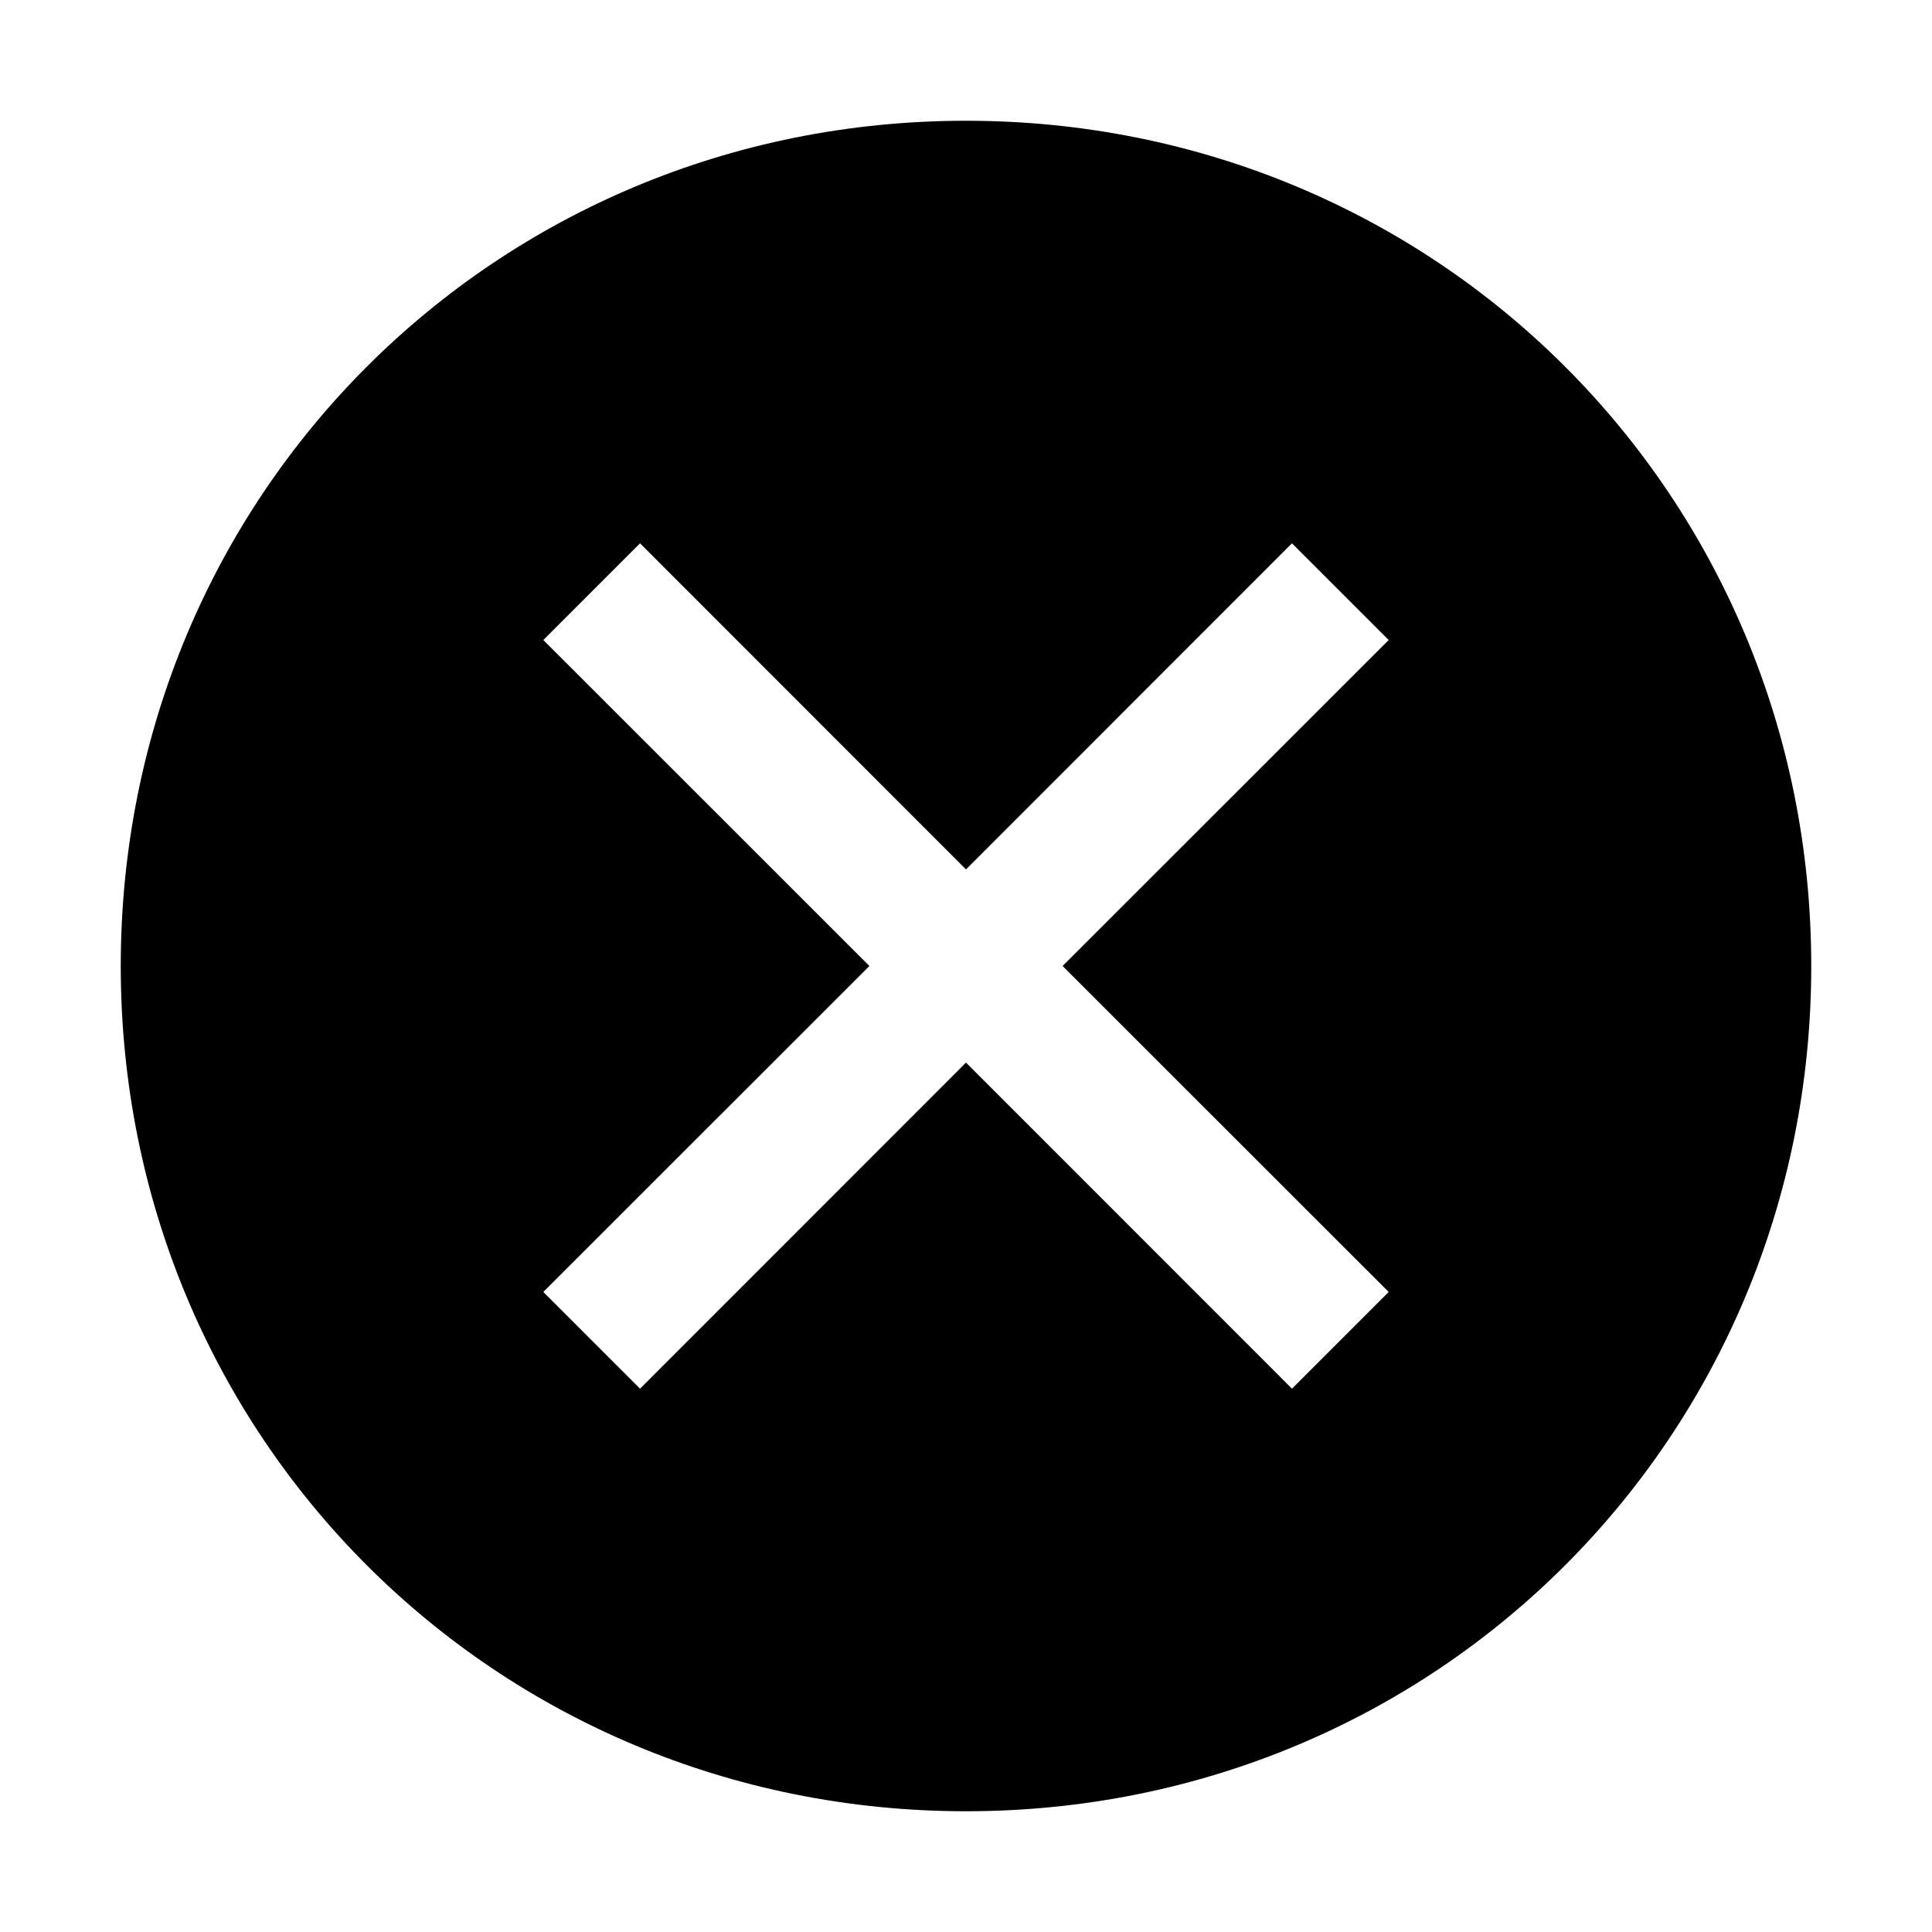
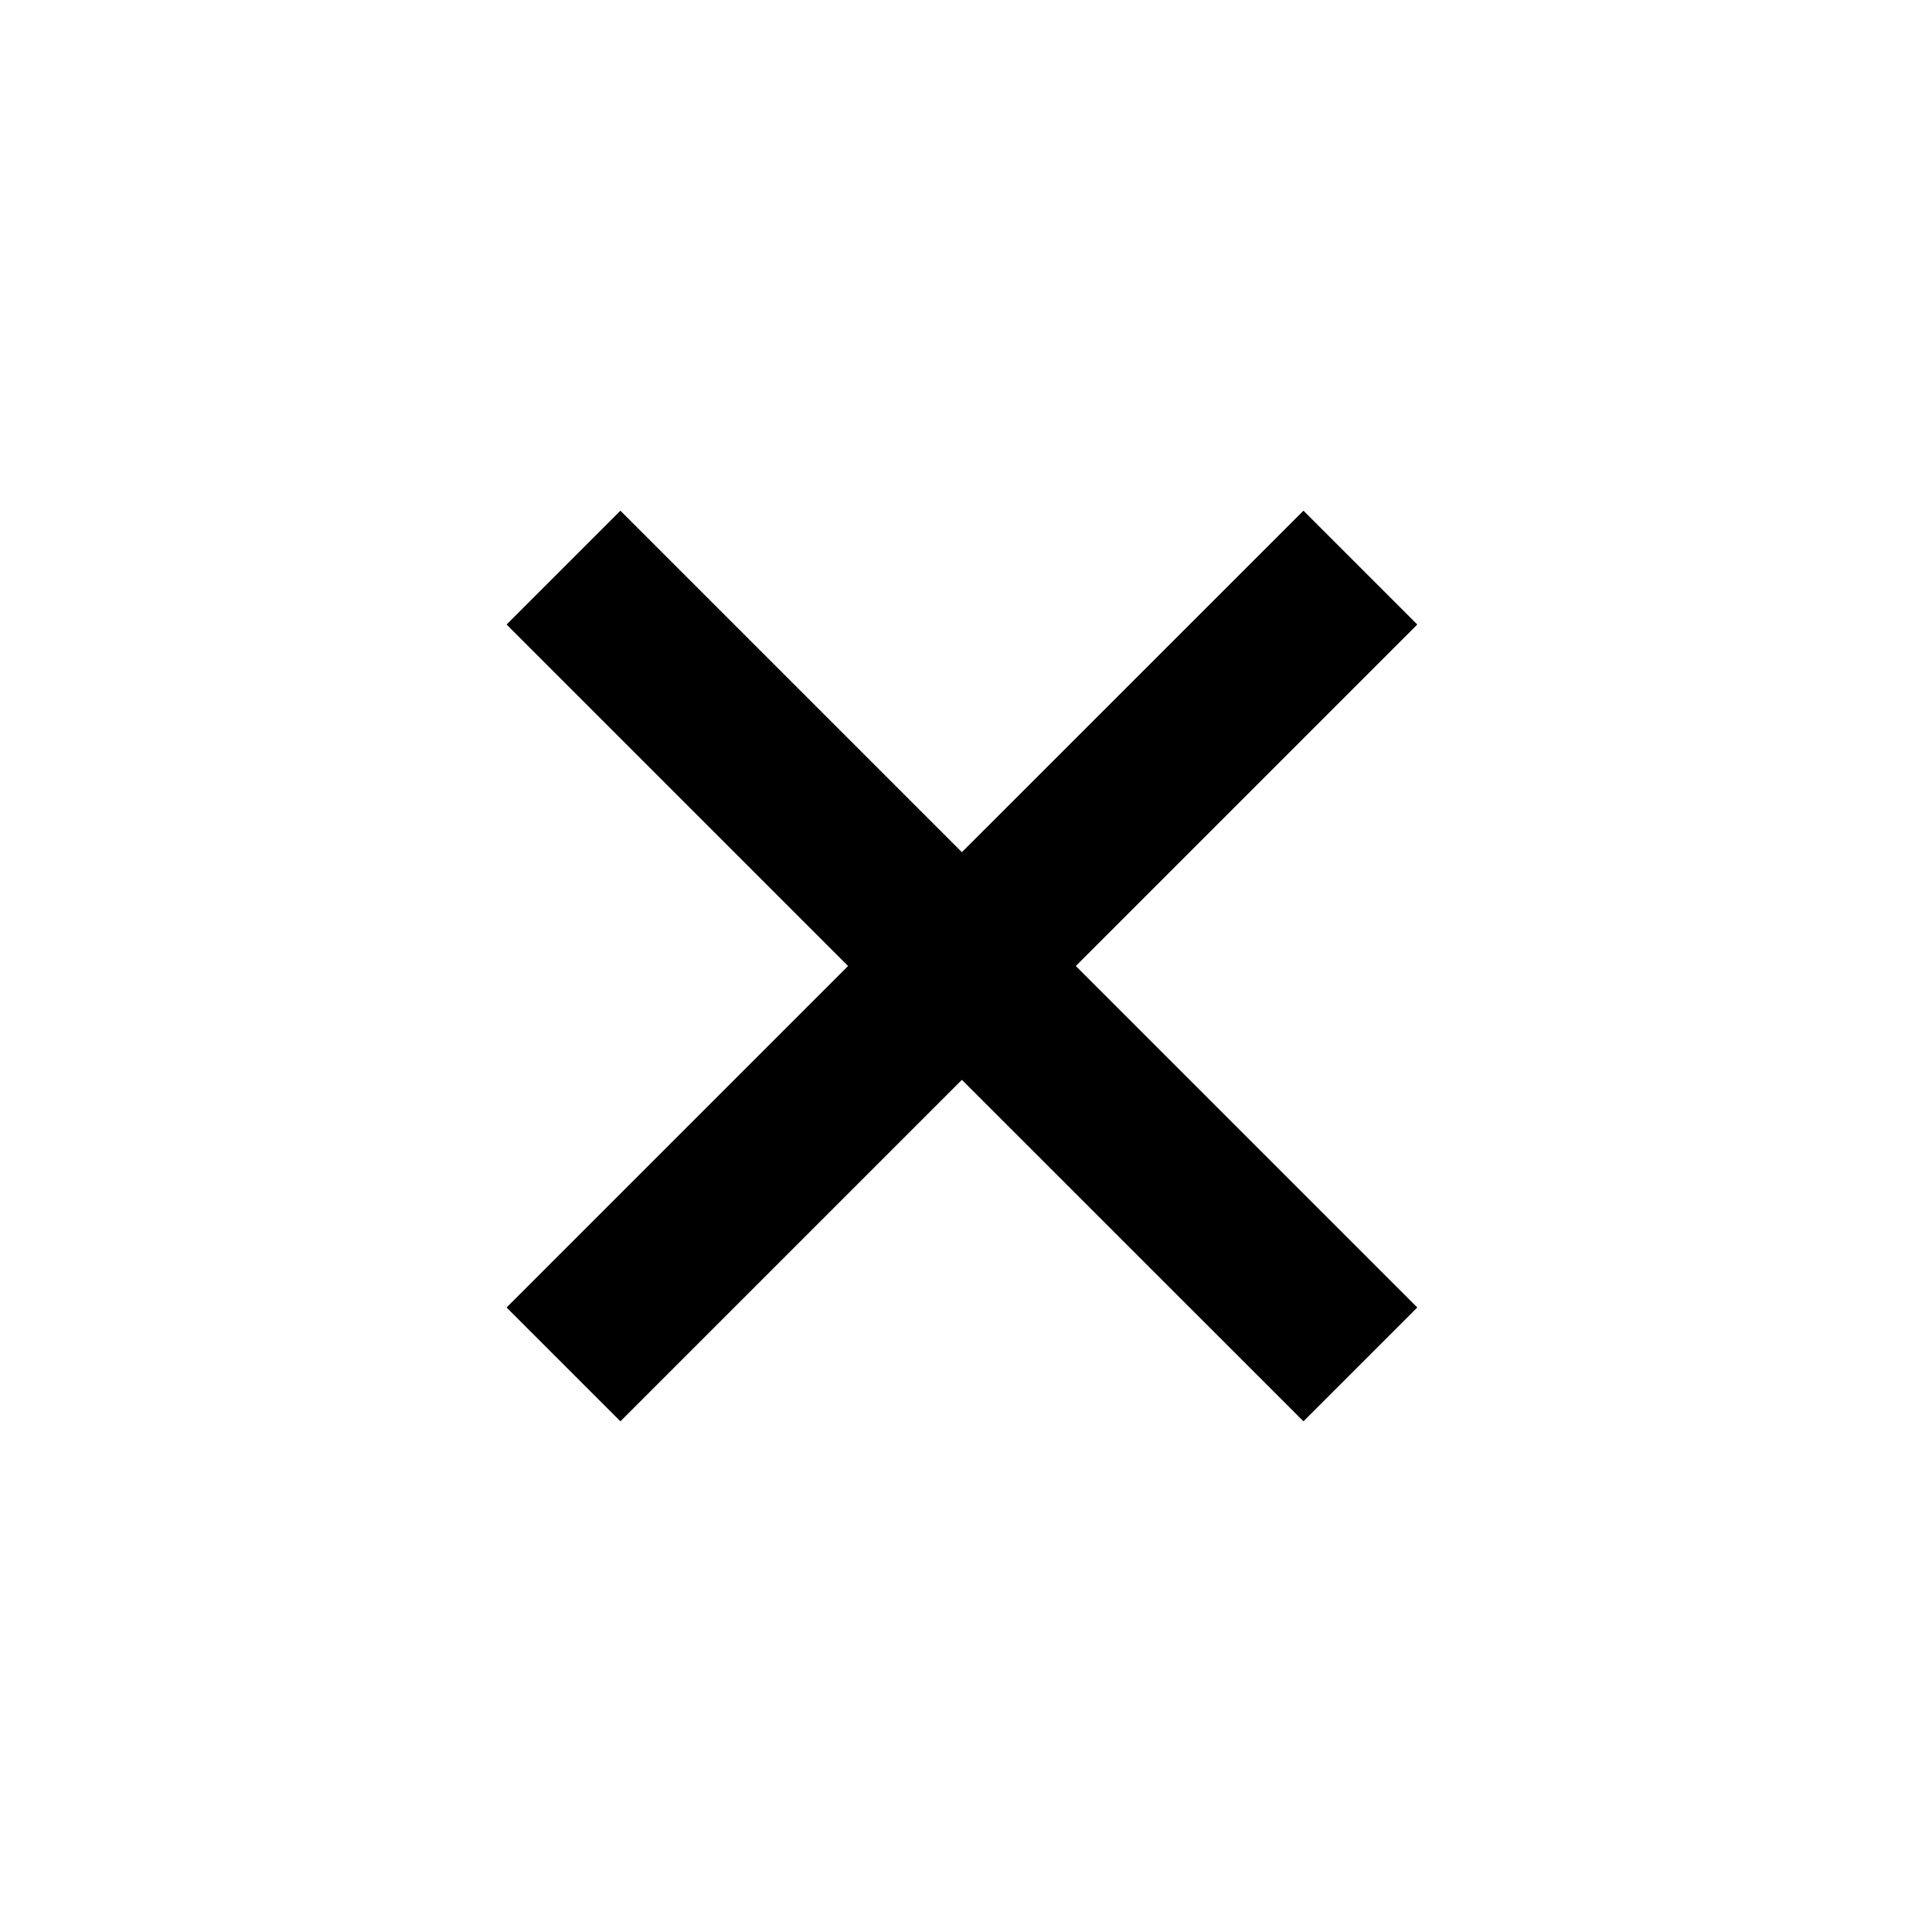
- <svg xmlns="http://www.w3.org/2000/svg" width="18" height="18" viewBox="0 0 18 18" fill="none">
-   <path d="M9 1.125C4.612 1.125 1.125 4.612 1.125 9C1.125 13.387 4.612 16.875 9 16.875C13.387 16.875 16.875 13.387 16.875 9C16.875 4.612 13.387 1.125 9 1.125ZM12.037 12.938L9 9.9L5.963 12.938L5.062 12.037L8.1 9L5.062 5.963L5.963 5.062L9 8.1L12.037 5.062L12.938 5.963L9.9 9L12.938 12.037L12.037 12.938Z" fill="black" />
+ <svg xmlns="http://www.w3.org/2000/svg" width="24" height="24" viewBox="0 0 24 24" fill="none">
+   <path d="M16.192 6.344L11.949 10.586L7.707 6.344L6.293 7.758L10.535 12L6.293 16.242L7.707 17.656L11.949 13.414L16.192 17.656L17.606 16.242L13.364 12L17.606 7.758L16.192 6.344Z" fill="black" />
</svg>
